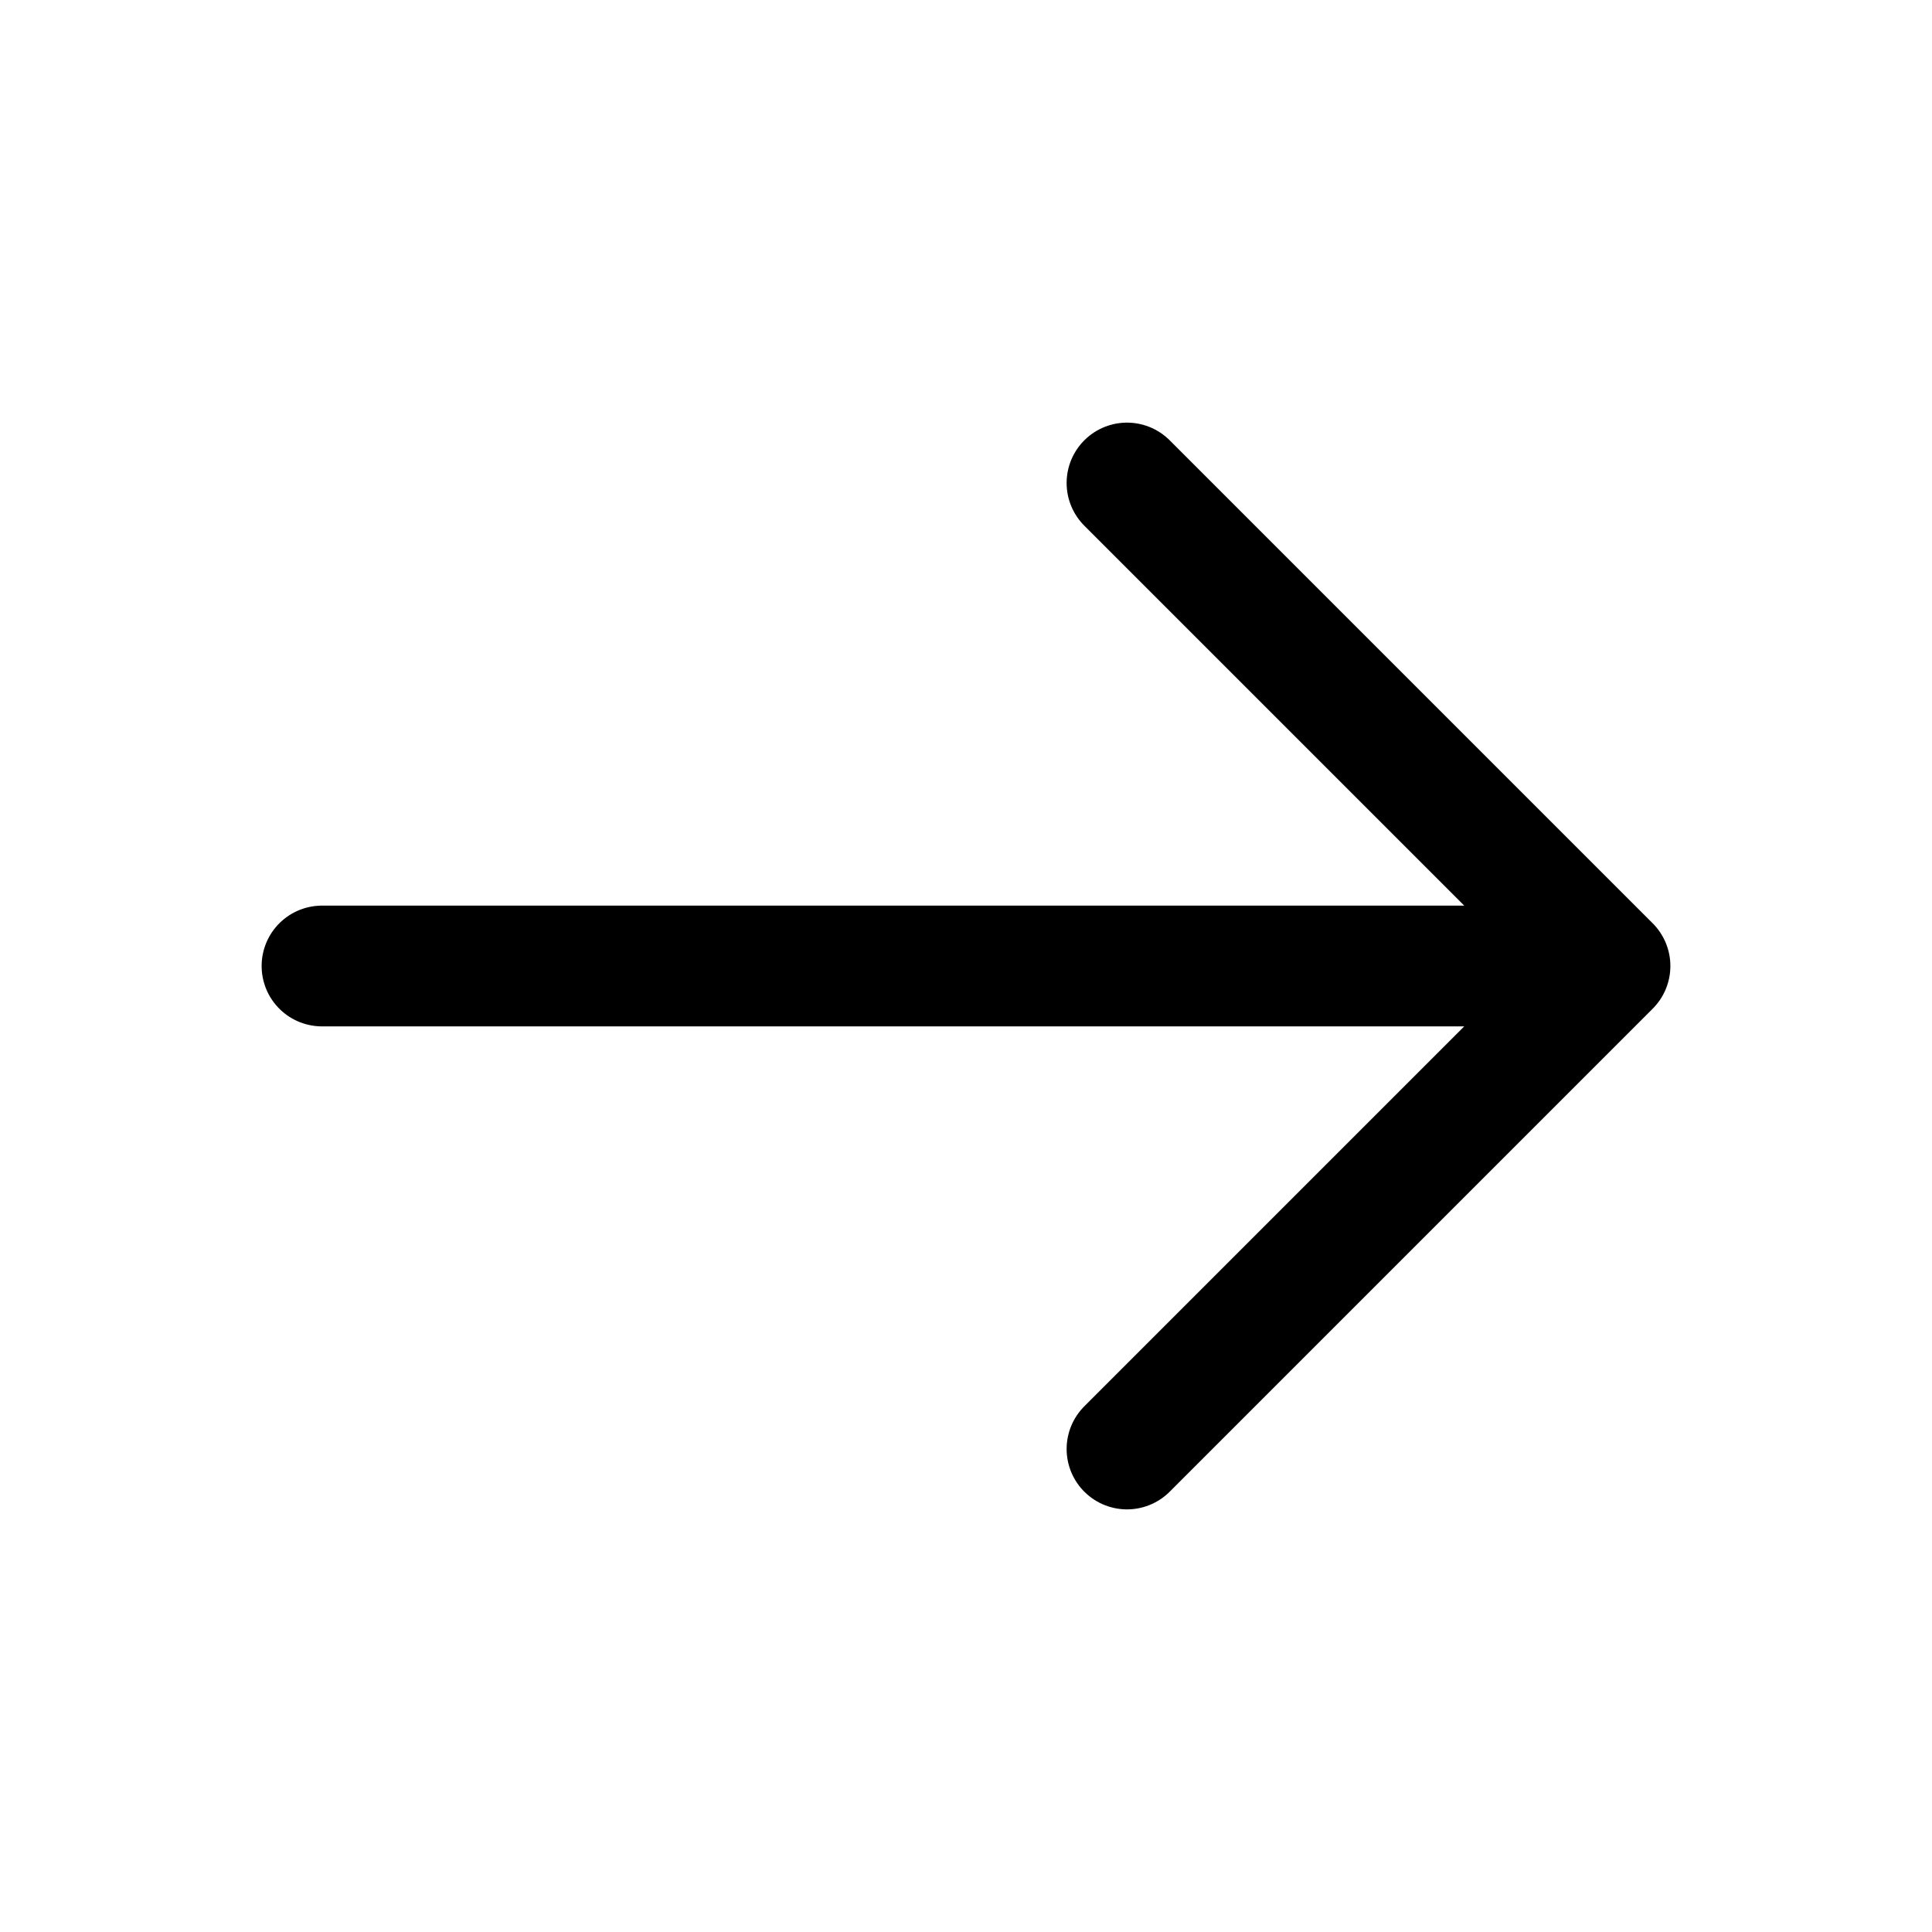
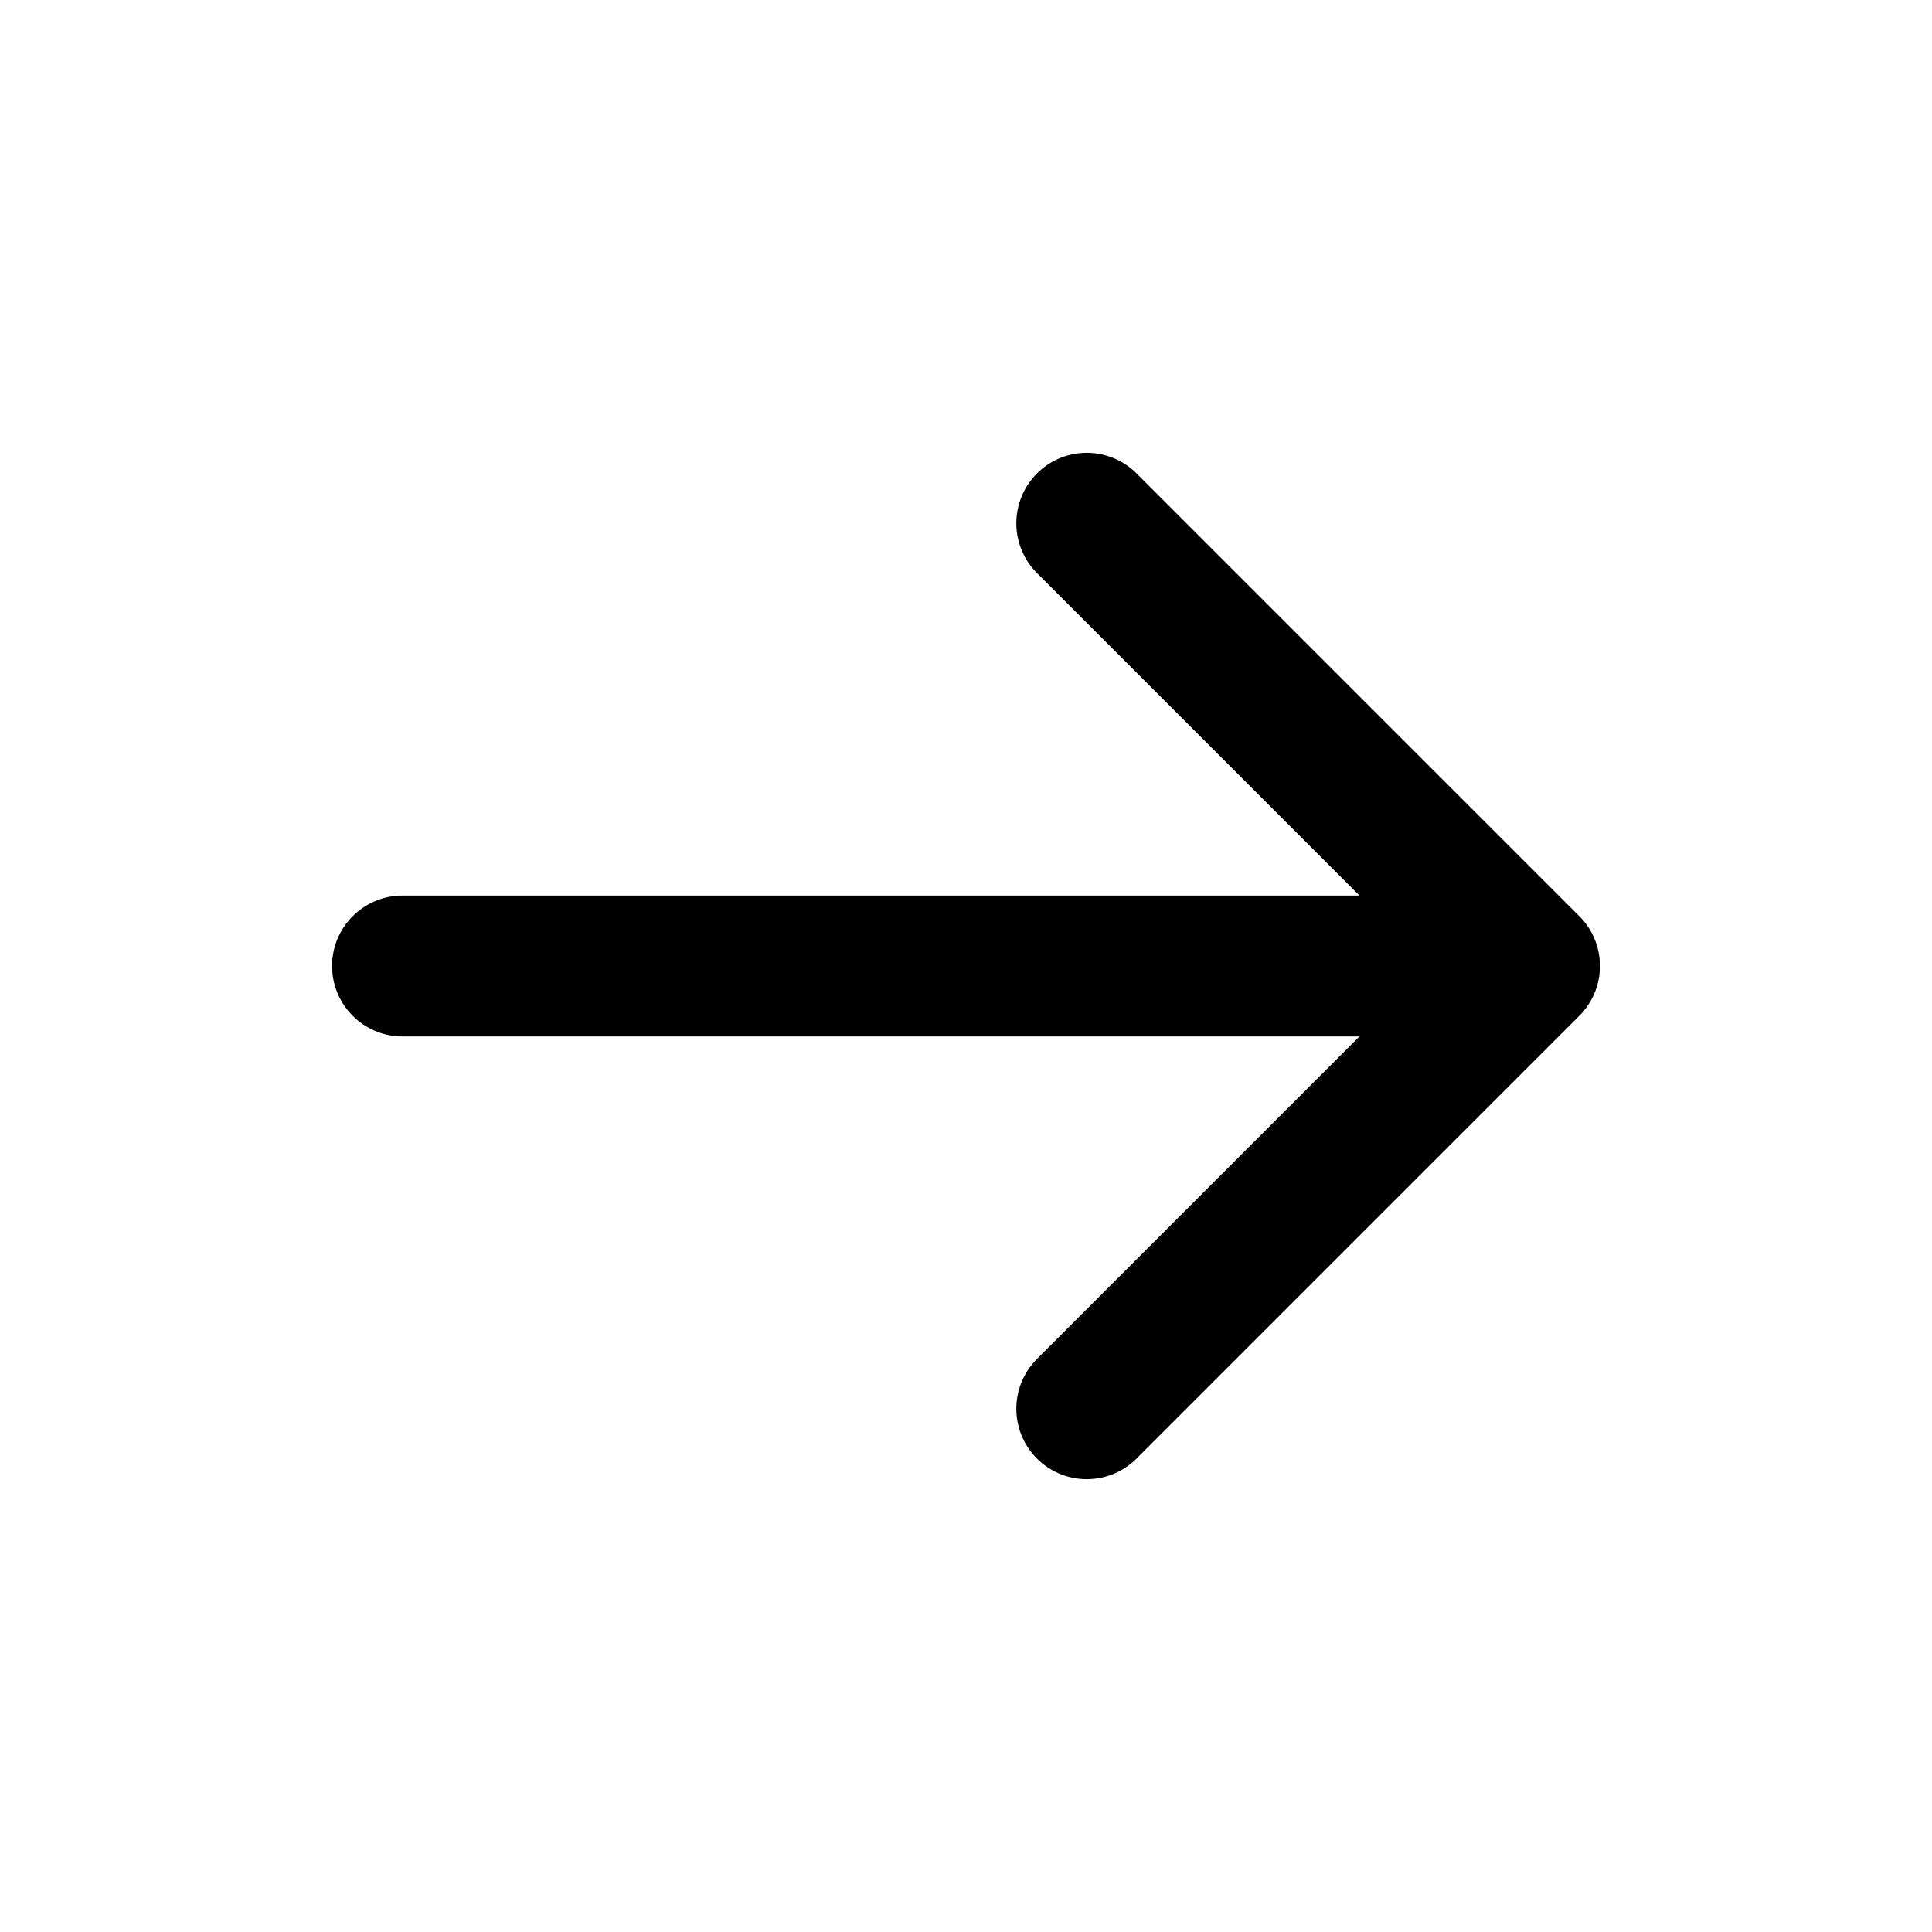
- <svg xmlns="http://www.w3.org/2000/svg" width="1em" height="1em" viewBox="0 0 24 24">
-   <path fill="none" stroke="currentColor" stroke-linecap="round" stroke-linejoin="round" stroke-width="1.5" d="M4 12h16m0 0l-6-6m6 6l-6 6" />
+ <svg xmlns="http://www.w3.org/2000/svg" viewBox="0 0 24 24" fill="none" stroke="currentColor" stroke-width="1.75" stroke-linecap="round" stroke-linejoin="round">
+   <path d="M5 12h14m-5.5-5.5L19 12l-5.5 5.5" />
</svg>
